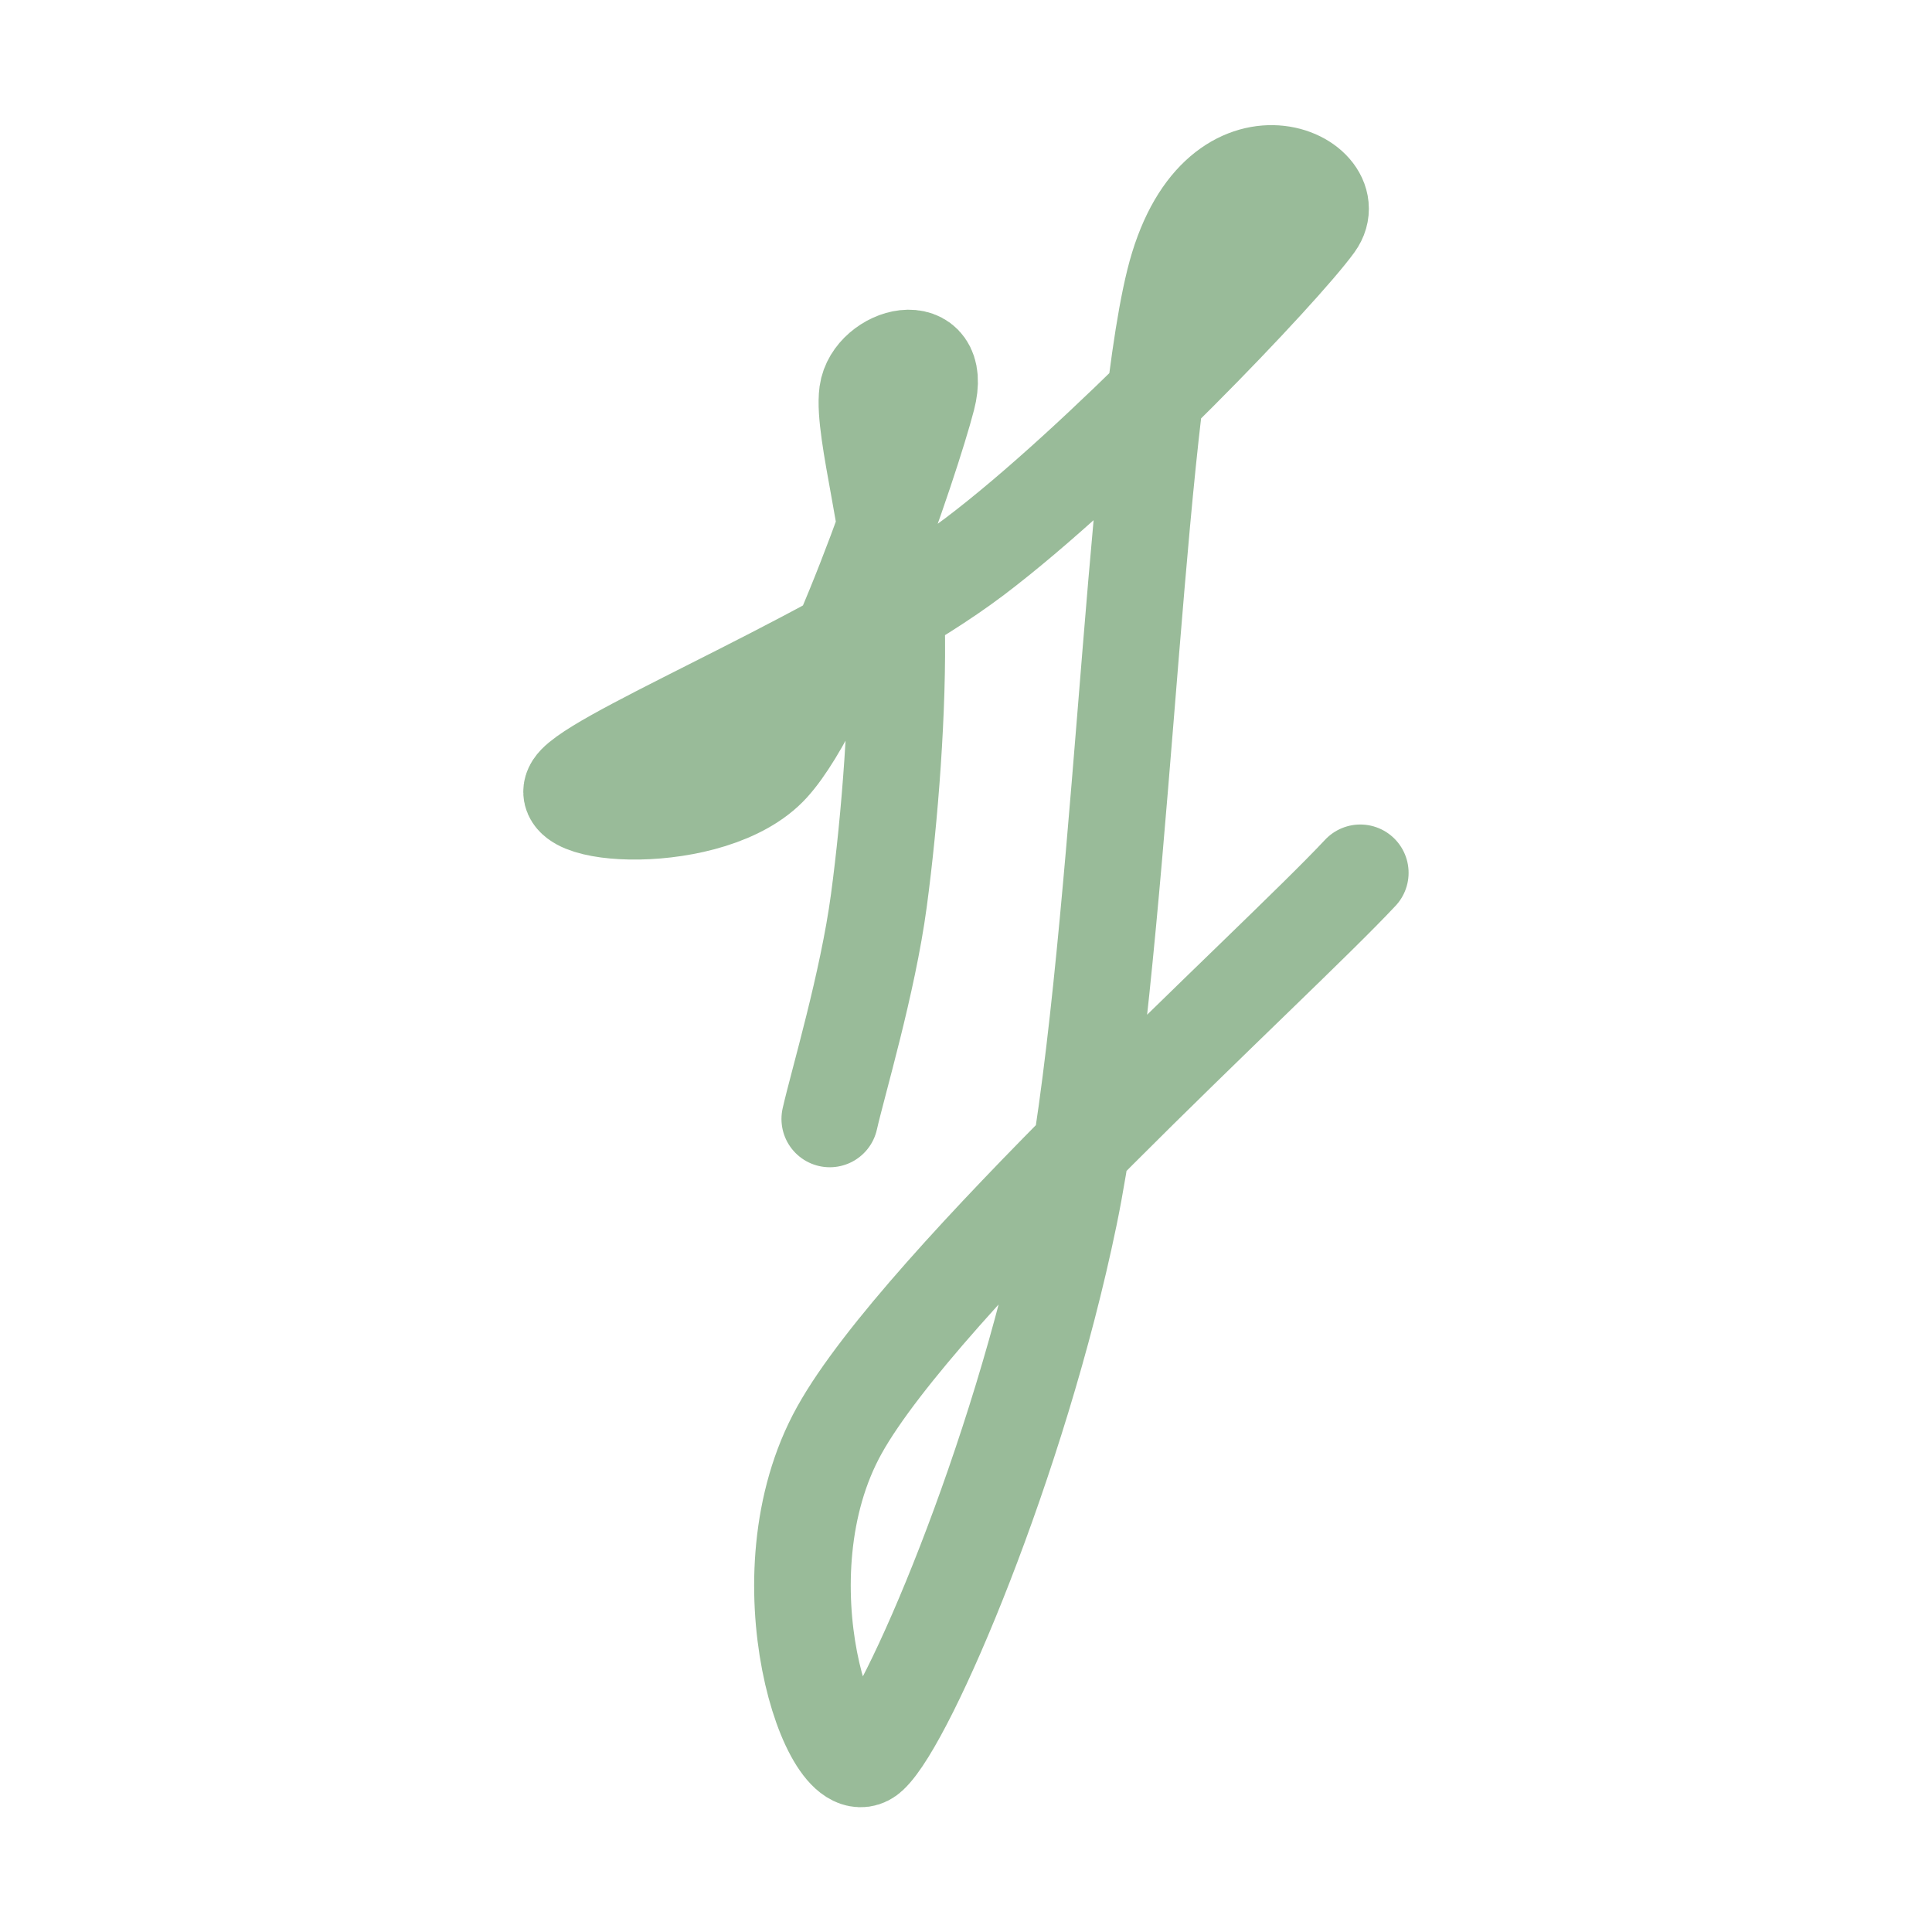
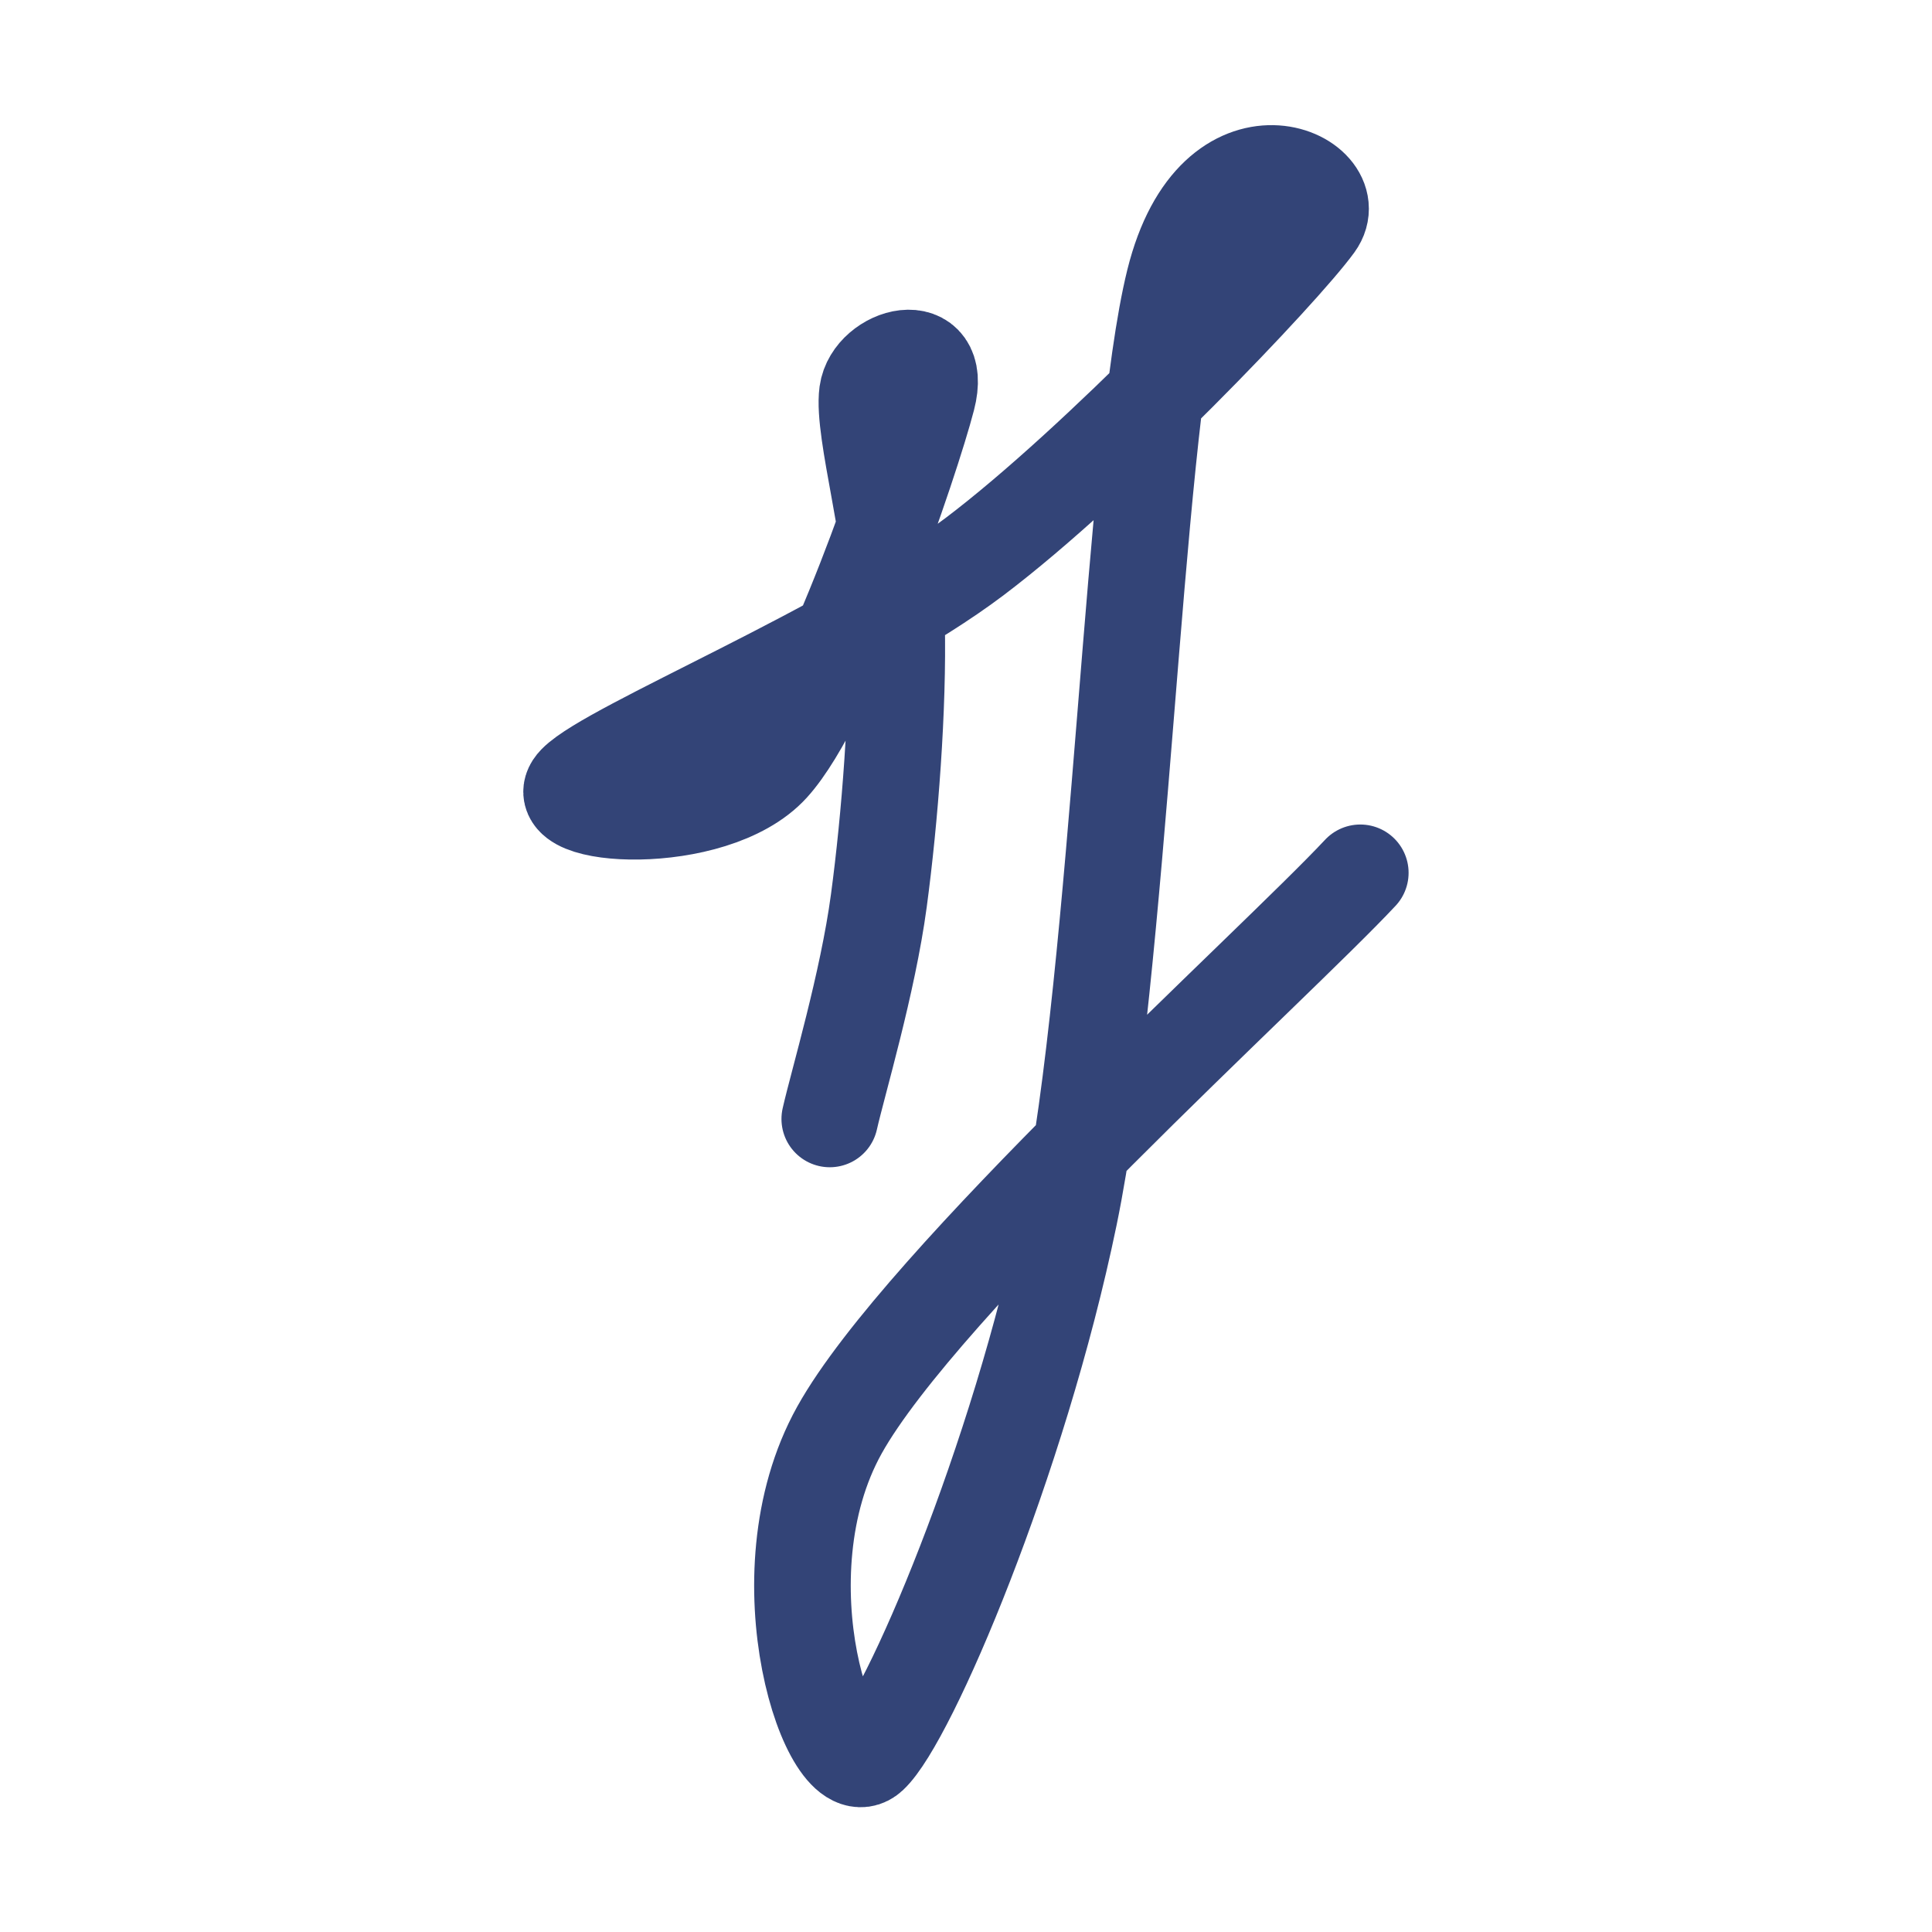
<svg xmlns="http://www.w3.org/2000/svg" version="1.1" viewBox="0 0 200 200" width="400" height="400">
-   <defs>
-     <style>
-       @font-face {
-         font-family: "Virgil";
-         src: url("https://unpkg.com/@zsviczian/excalidraw@0.11.0-obsidian-18/dist/excalidraw-assets/Virgil.woff2");
-       }
-       @font-face {
-         font-family: "Cascadia";
-         src: url("https://unpkg.com/@zsviczian/excalidraw@0.11.0-obsidian-18/dist/excalidraw-assets/Cascadia.woff2");
-       }
-     </style>
-   </defs>
  <rect x="0" y="0" width="200" height="200" fill="#fff" />
  <g stroke-linecap="round" transform="translate(0 0) rotate(0 100 100)">
    <path d="M0 0 L200 0 L200 200 L0 200" stroke="none" stroke-width="0" fill="#fff" />
    <path d="M0 0 C45.5 0, 90.99 0, 200 0 M200 0 C200 50.46, 200 100.92, 200 200 M200 200 C121.41 200, 42.82 200, 0 200 M0 200 C0 120.83, 0 41.66, 0 0" stroke="transparent" stroke-width="1" fill="none" stroke-dasharray="1.5 6.5" />
  </g>
  <g stroke-linecap="round">
    <g transform="translate(85.89721 115.8332) rotate(0 14.32882 -13.39912)">
-       <path d="M0 0 C0.85 -3.76, 3.93 -14.03, 5.08 -22.59 C6.23 -31.15, 7.11 -42.58, 6.91 -51.34 C6.71 -60.1, 3.37 -71.26, 3.9 -75.15 C4.43 -79.03, 11.76 -81.05, 10.09 -74.63 C8.43 -68.21, -0.02 -43.27, -6.08 -36.62 C-12.14 -29.98, -29.78 -31.17, -26.27 -34.77 C-22.75 -38.37, 2.25 -48.58, 15 -58.22 C27.76 -67.87, 46.82 -87.89, 50.26 -92.64 C53.71 -97.39, 39.91 -103.83, 35.66 -86.72 C31.42 -69.61, 30.04 -15.42, 24.79 10.01 C19.54 35.43, 8.12 62.14, 4.15 65.84 C0.19 69.54, -7.47 47.43, 1 32.21 C9.46 16.99, 45.94 -15.87, 54.92 -25.48 M0 0 C0.85 -3.76, 3.93 -14.03, 5.08 -22.59 C6.23 -31.15, 7.11 -42.58, 6.91 -51.34 C6.71 -60.1, 3.37 -71.26, 3.9 -75.15 C4.43 -79.03, 11.76 -81.05, 10.09 -74.63 C8.43 -68.21, -0.02 -43.27, -6.08 -36.62 C-12.14 -29.98, -29.78 -31.17, -26.27 -34.77 C-22.75 -38.37, 2.25 -48.58, 15 -58.22 C27.76 -67.87, 46.82 -87.89, 50.26 -92.64 C53.71 -97.39, 39.91 -103.83, 35.66 -86.72 C31.42 -69.61, 30.04 -15.42, 24.79 10.01 C19.54 35.43, 8.12 62.14, 4.15 65.84 C0.19 69.54, -7.47 47.43, 1 32.21 C9.46 16.99, 45.94 -15.87, 54.92 -25.48" stroke="#9b9" stroke-width="10" fill="none" />
+       <path d="M0 0 C0.85 -3.76, 3.93 -14.03, 5.08 -22.59 C6.23 -31.15, 7.11 -42.58, 6.91 -51.34 C6.71 -60.1, 3.37 -71.26, 3.9 -75.15 C4.43 -79.03, 11.76 -81.05, 10.09 -74.63 C8.43 -68.21, -0.02 -43.27, -6.08 -36.62 C-12.14 -29.98, -29.78 -31.17, -26.27 -34.77 C-22.75 -38.37, 2.25 -48.58, 15 -58.22 C27.76 -67.87, 46.82 -87.89, 50.26 -92.64 C53.71 -97.39, 39.91 -103.83, 35.66 -86.72 C31.42 -69.61, 30.04 -15.42, 24.79 10.01 C19.54 35.43, 8.12 62.14, 4.15 65.84 C0.19 69.54, -7.47 47.43, 1 32.21 C9.46 16.99, 45.94 -15.87, 54.92 -25.48 M0 0 C0.85 -3.76, 3.93 -14.03, 5.08 -22.59 C6.23 -31.15, 7.11 -42.58, 6.91 -51.34 C6.71 -60.1, 3.37 -71.26, 3.9 -75.15 C4.43 -79.03, 11.76 -81.05, 10.09 -74.63 C8.43 -68.21, -0.02 -43.27, -6.08 -36.62 C-12.14 -29.98, -29.78 -31.17, -26.27 -34.77 C-22.75 -38.37, 2.25 -48.58, 15 -58.22 C27.76 -67.87, 46.82 -87.89, 50.26 -92.64 C53.71 -97.39, 39.91 -103.83, 35.66 -86.72 C31.42 -69.61, 30.04 -15.42, 24.79 10.01 C19.54 35.43, 8.12 62.14, 4.15 65.84 C0.19 69.54, -7.47 47.43, 1 32.21 C9.46 16.99, 45.94 -15.87, 54.92 -25.48" stroke="#334477" stroke-width="10" fill="none" />
    </g>
  </g>
</svg>
